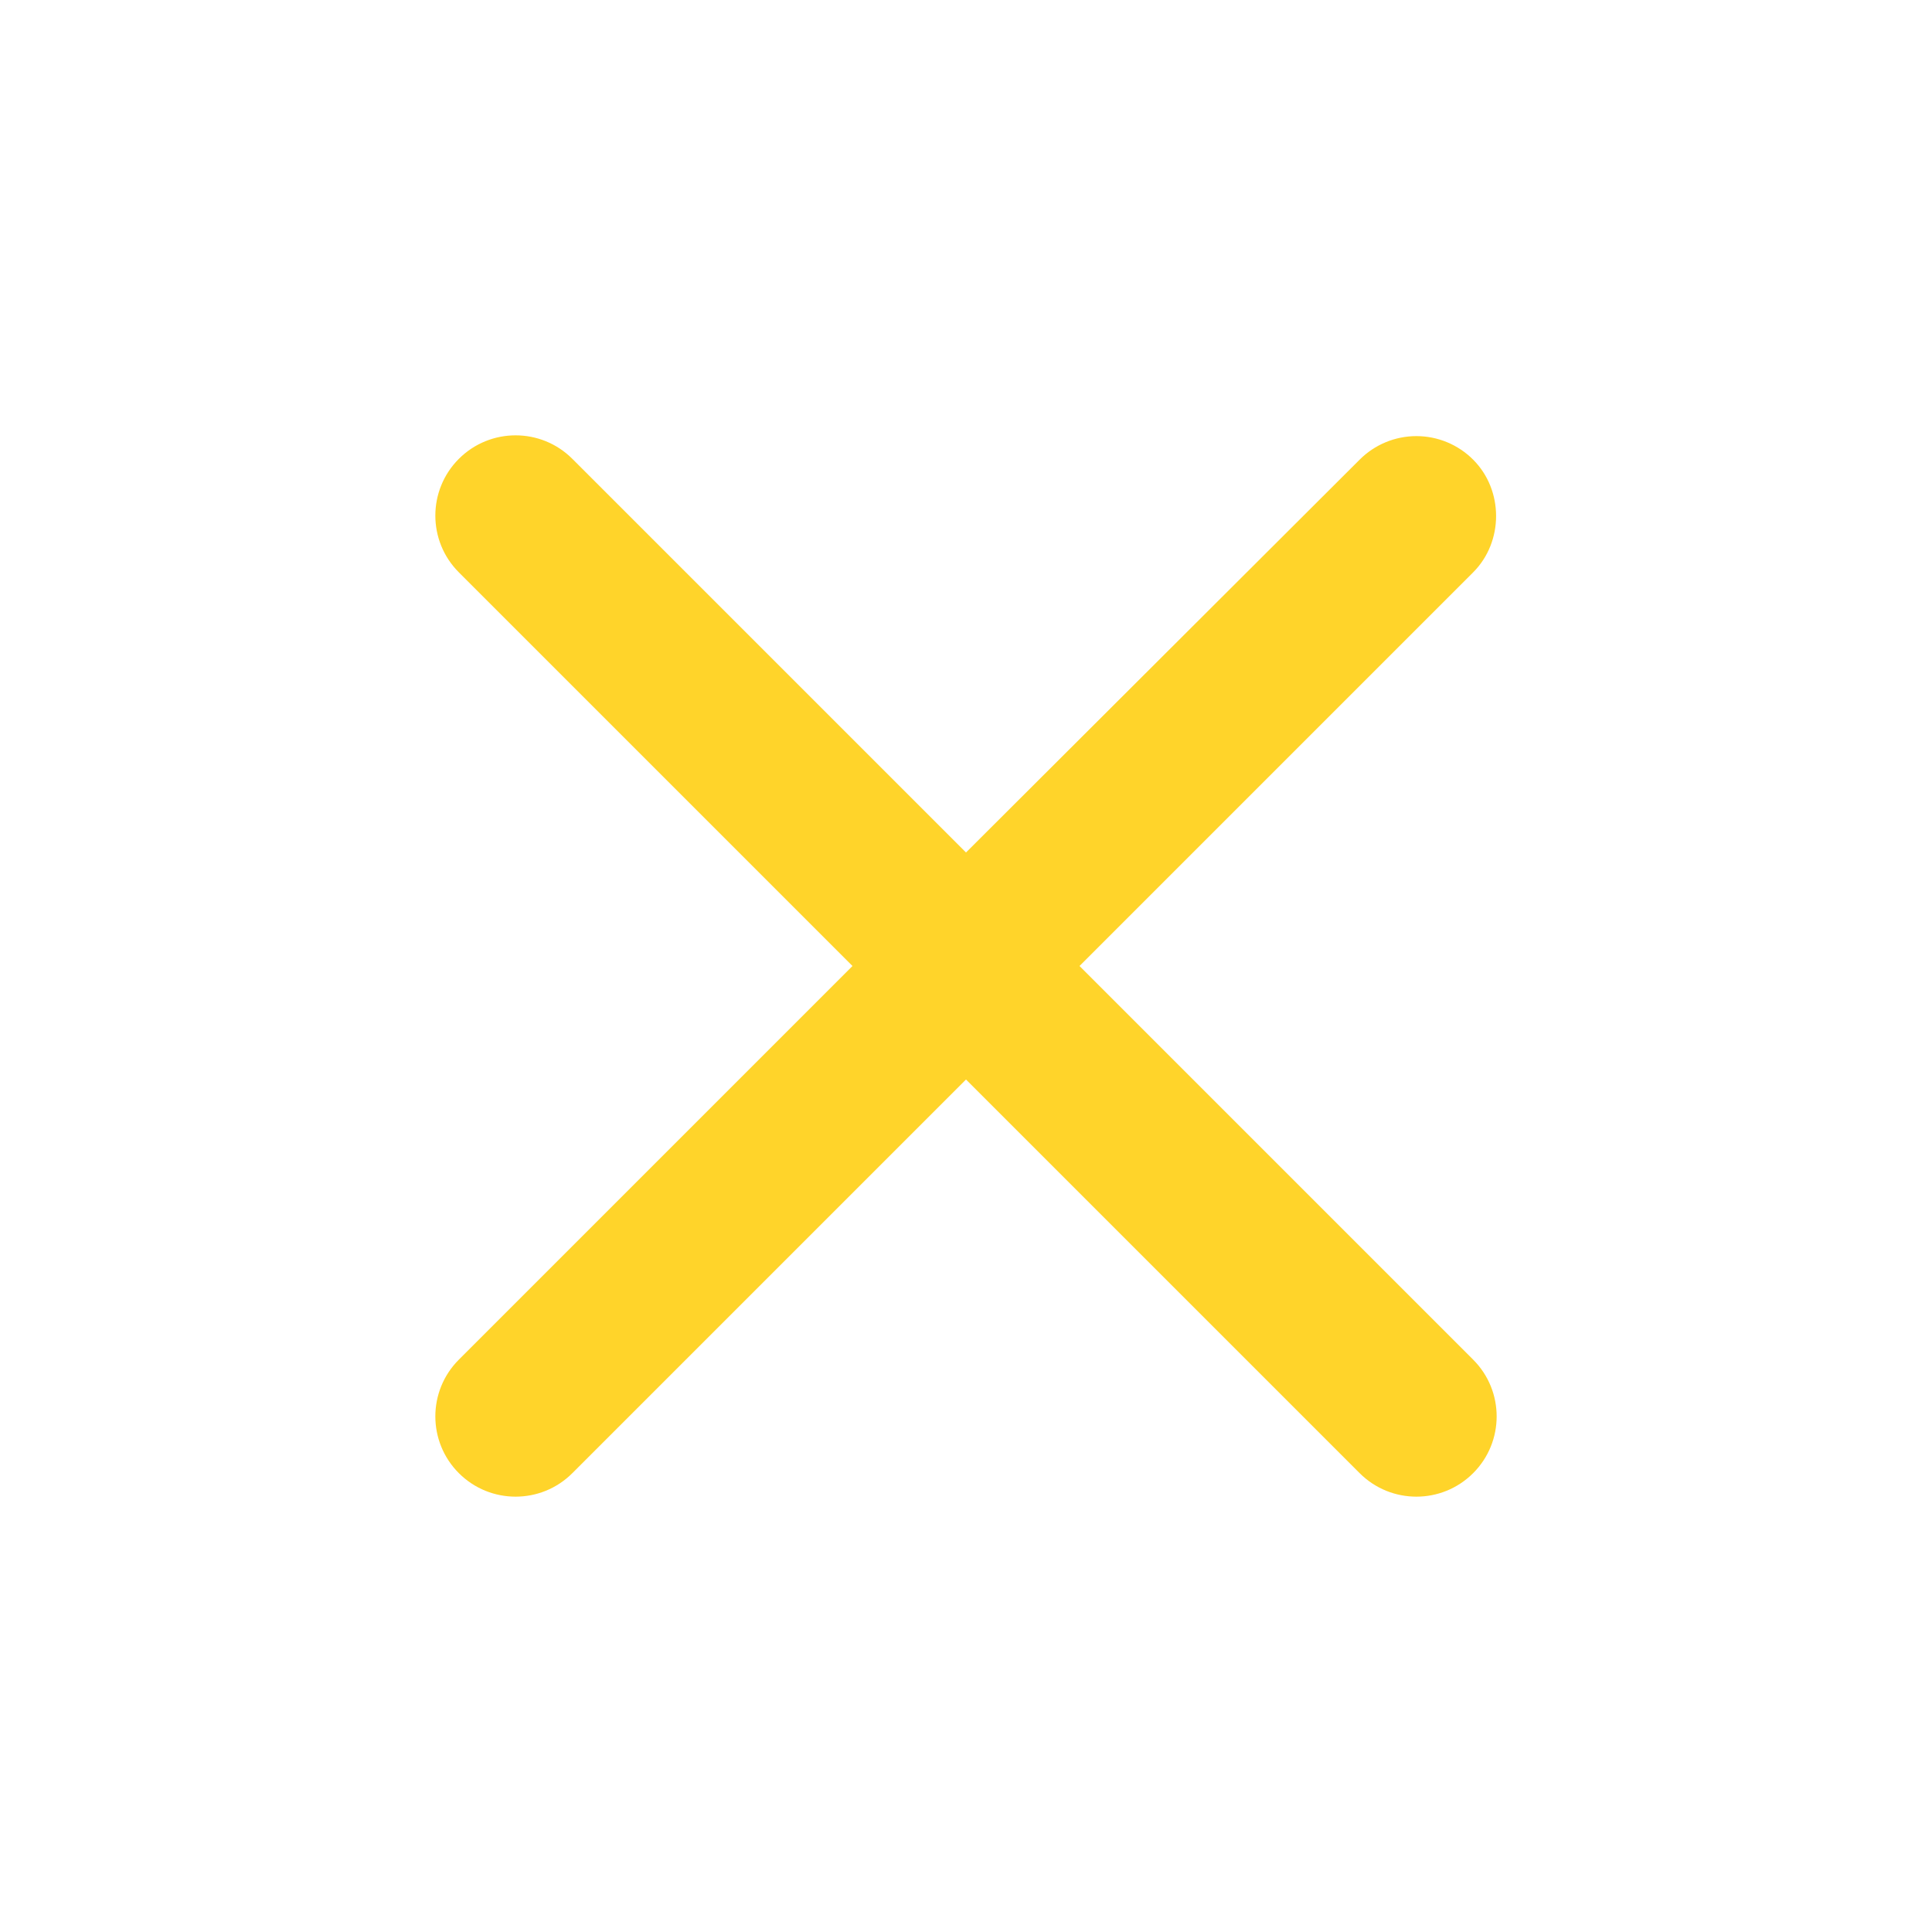
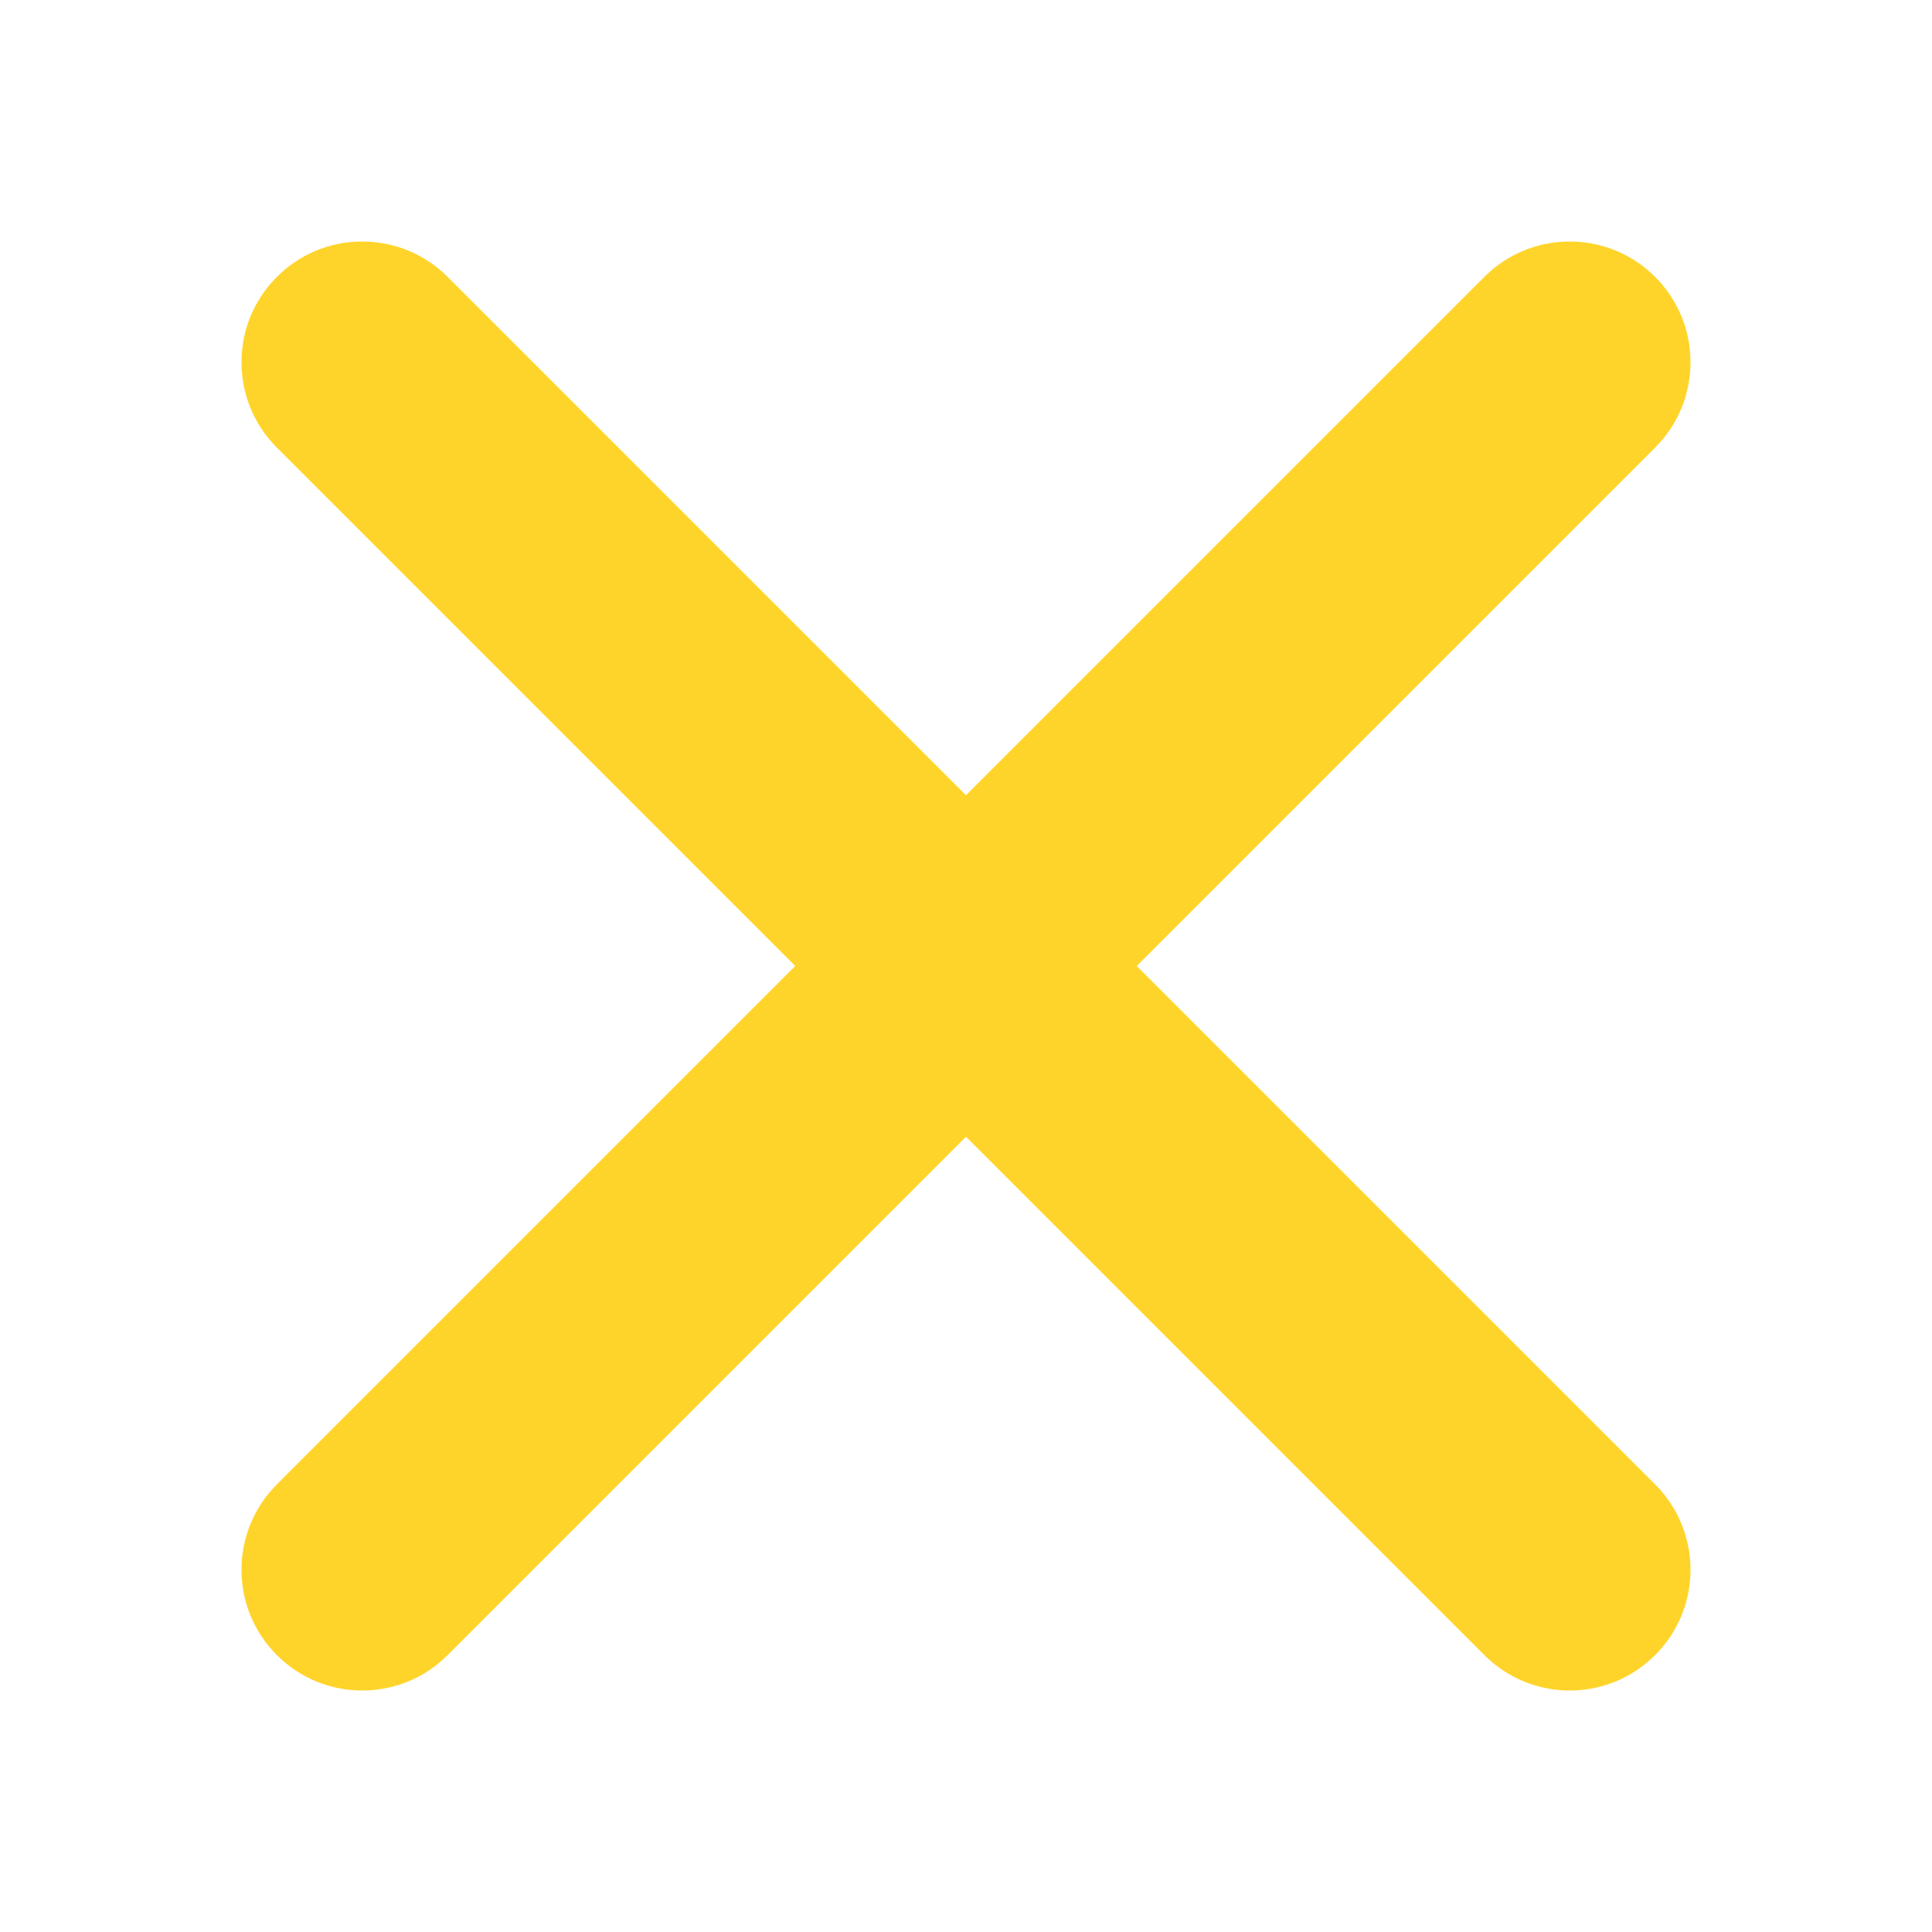
- <svg xmlns="http://www.w3.org/2000/svg" width="24" height="24" viewBox="0 0 24 24" version="1.1" id="svg1">
-   <defs id="defs1" />
-   <path d="M18.3 5.71a.996.996 0 0 0-1.41 0L12 10.59 7.11 5.7A.996.996 0 1 0 5.7 7.11L10.59 12 5.7 16.89a.996.996 0 1 0 1.41 1.41L12 13.41l4.89 4.89a.996.996 0 1 0 1.41-1.41L13.41 12l4.89-4.89c.38-.38.38-1.02 0-1.4z" id="path1" style="fill:#ffd42a" />
+ <svg xmlns="http://www.w3.org/2000/svg" height="16px" viewBox="0 0 16 16" width="16px">
+   <path d="m 3 2 c -0.266 0 -0.52 0.105 -0.707 0.293 c -0.391 0.391 -0.391 1.023 0 1.414 l 4.293 4.293 l -4.293 4.293 c -0.391 0.391 -0.391 1.023 0 1.414 s 1.023 0.391 1.414 0 l 4.293 -4.293 l 4.293 4.293 c 0.391 0.391 1.023 0.391 1.414 0 s 0.391 -1.023 0 -1.414 l -4.293 -4.293 l 4.293 -4.293 c 0.391 -0.391 0.391 -1.023 0 -1.414 c -0.188 -0.188 -0.441 -0.293 -0.707 -0.293 s -0.52 0.105 -0.707 0.293 l -4.293 4.293 l -4.293 -4.293 c -0.188 -0.188 -0.441 -0.293 -0.707 -0.293 z m 0 0" fill="#ffd42a" />
</svg>
